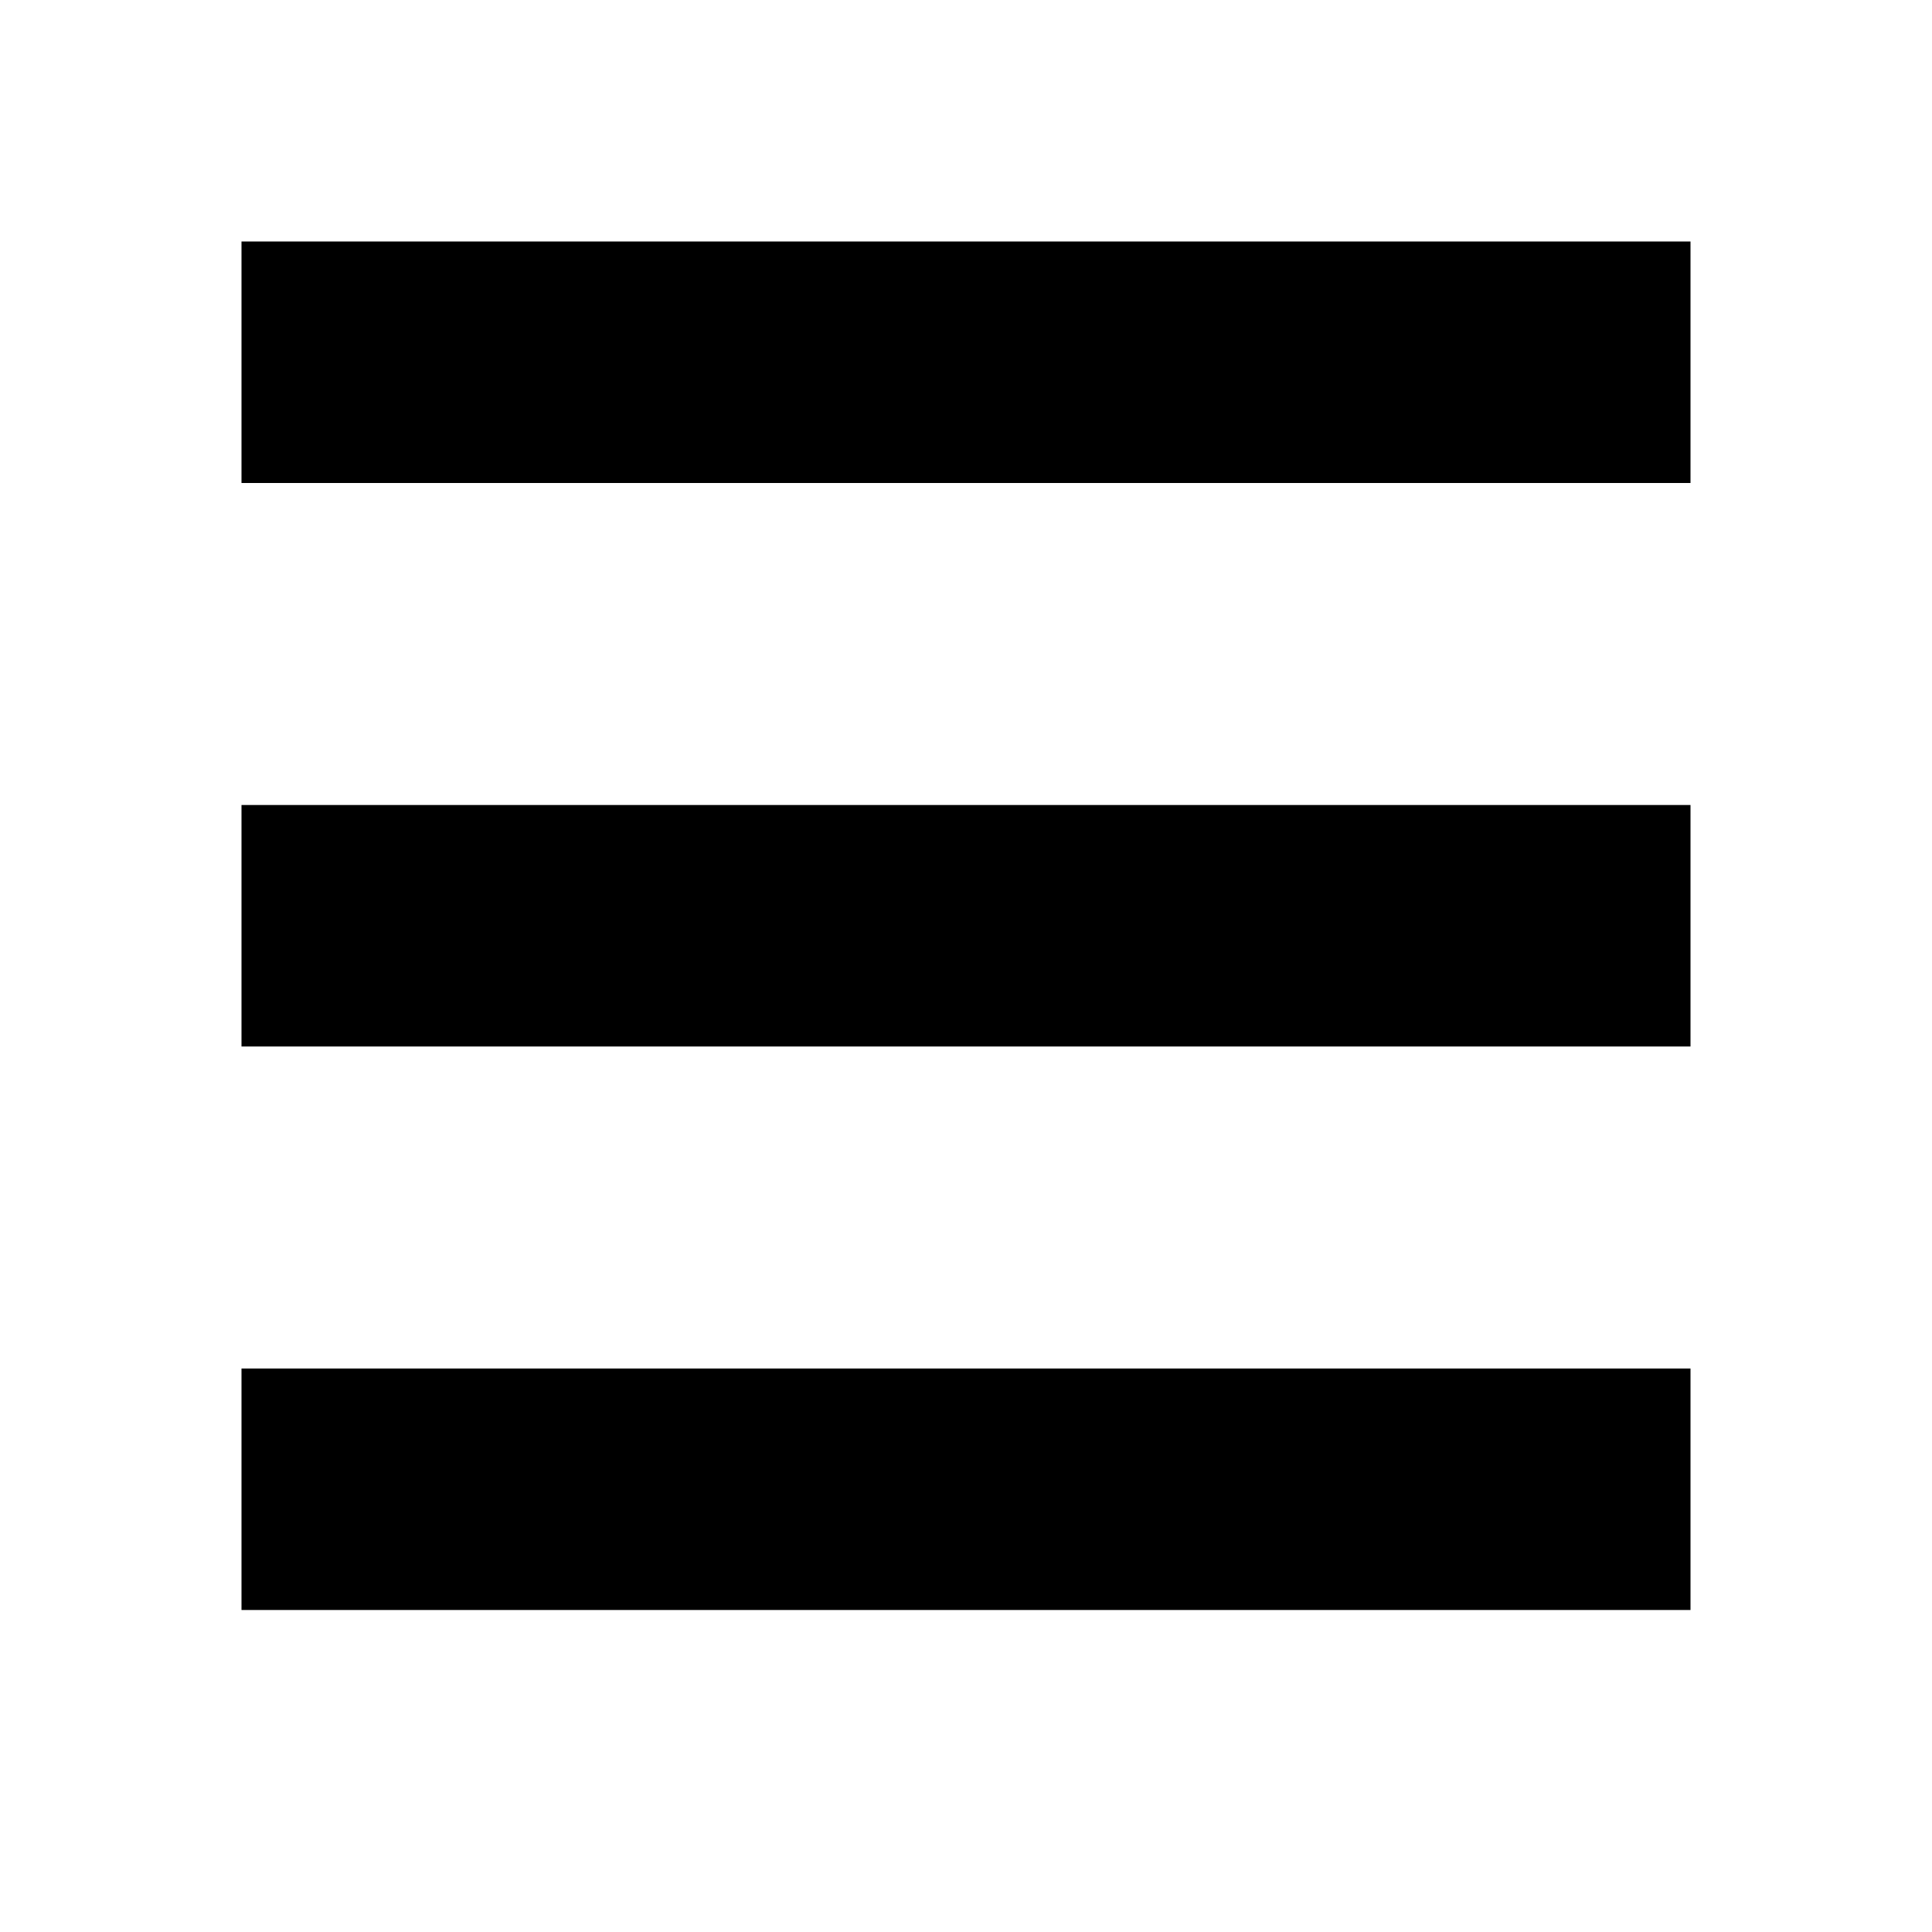
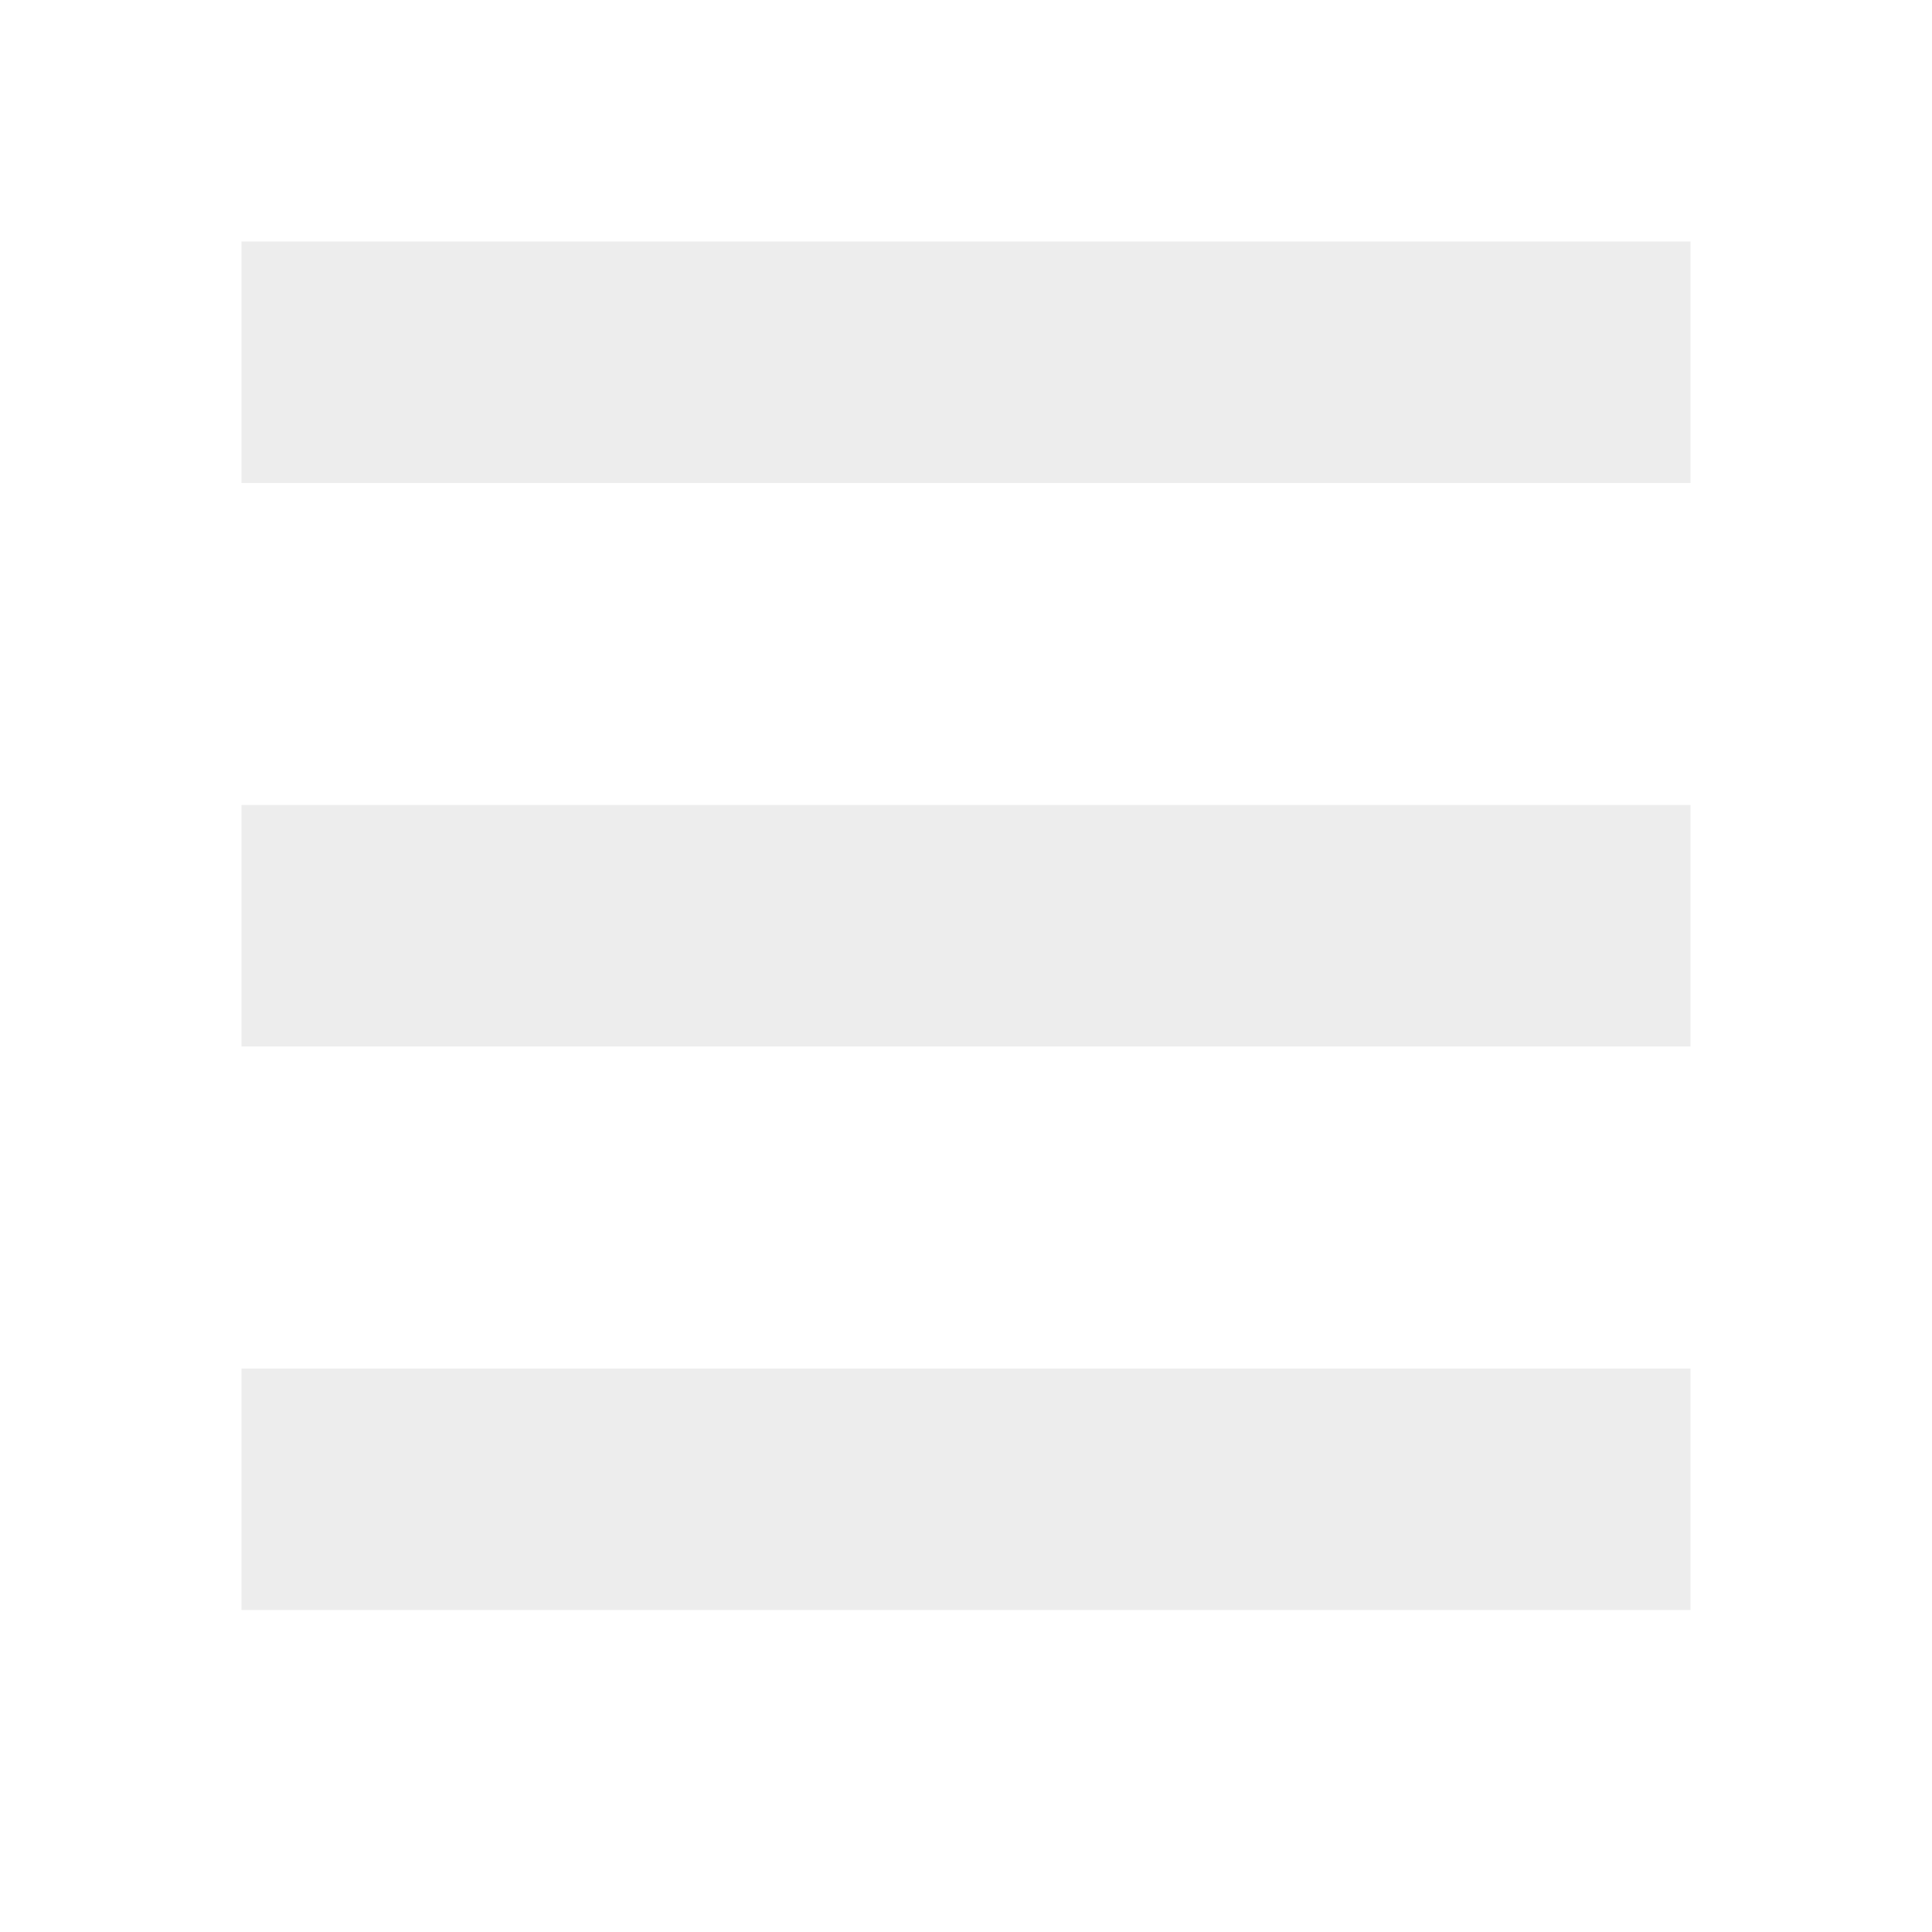
<svg xmlns="http://www.w3.org/2000/svg" width="24" height="24" viewBox="0 0 24 24">
  <g>
-     <rect x="3" y="3" width="18" height="3" />
-     <rect x="3" y="10" width="18" height="3" />
-     <rect x="3" y="17" width="18" height="3" />
+     <rect x="3" y="3" width="18" height="3" fill="#ededed" />
+     <rect x="3" y="10" width="18" height="3" fill="#ededed" />
+     <rect x="3" y="17" width="18" height="3" fill="#ededed" />
  </g>
</svg>
